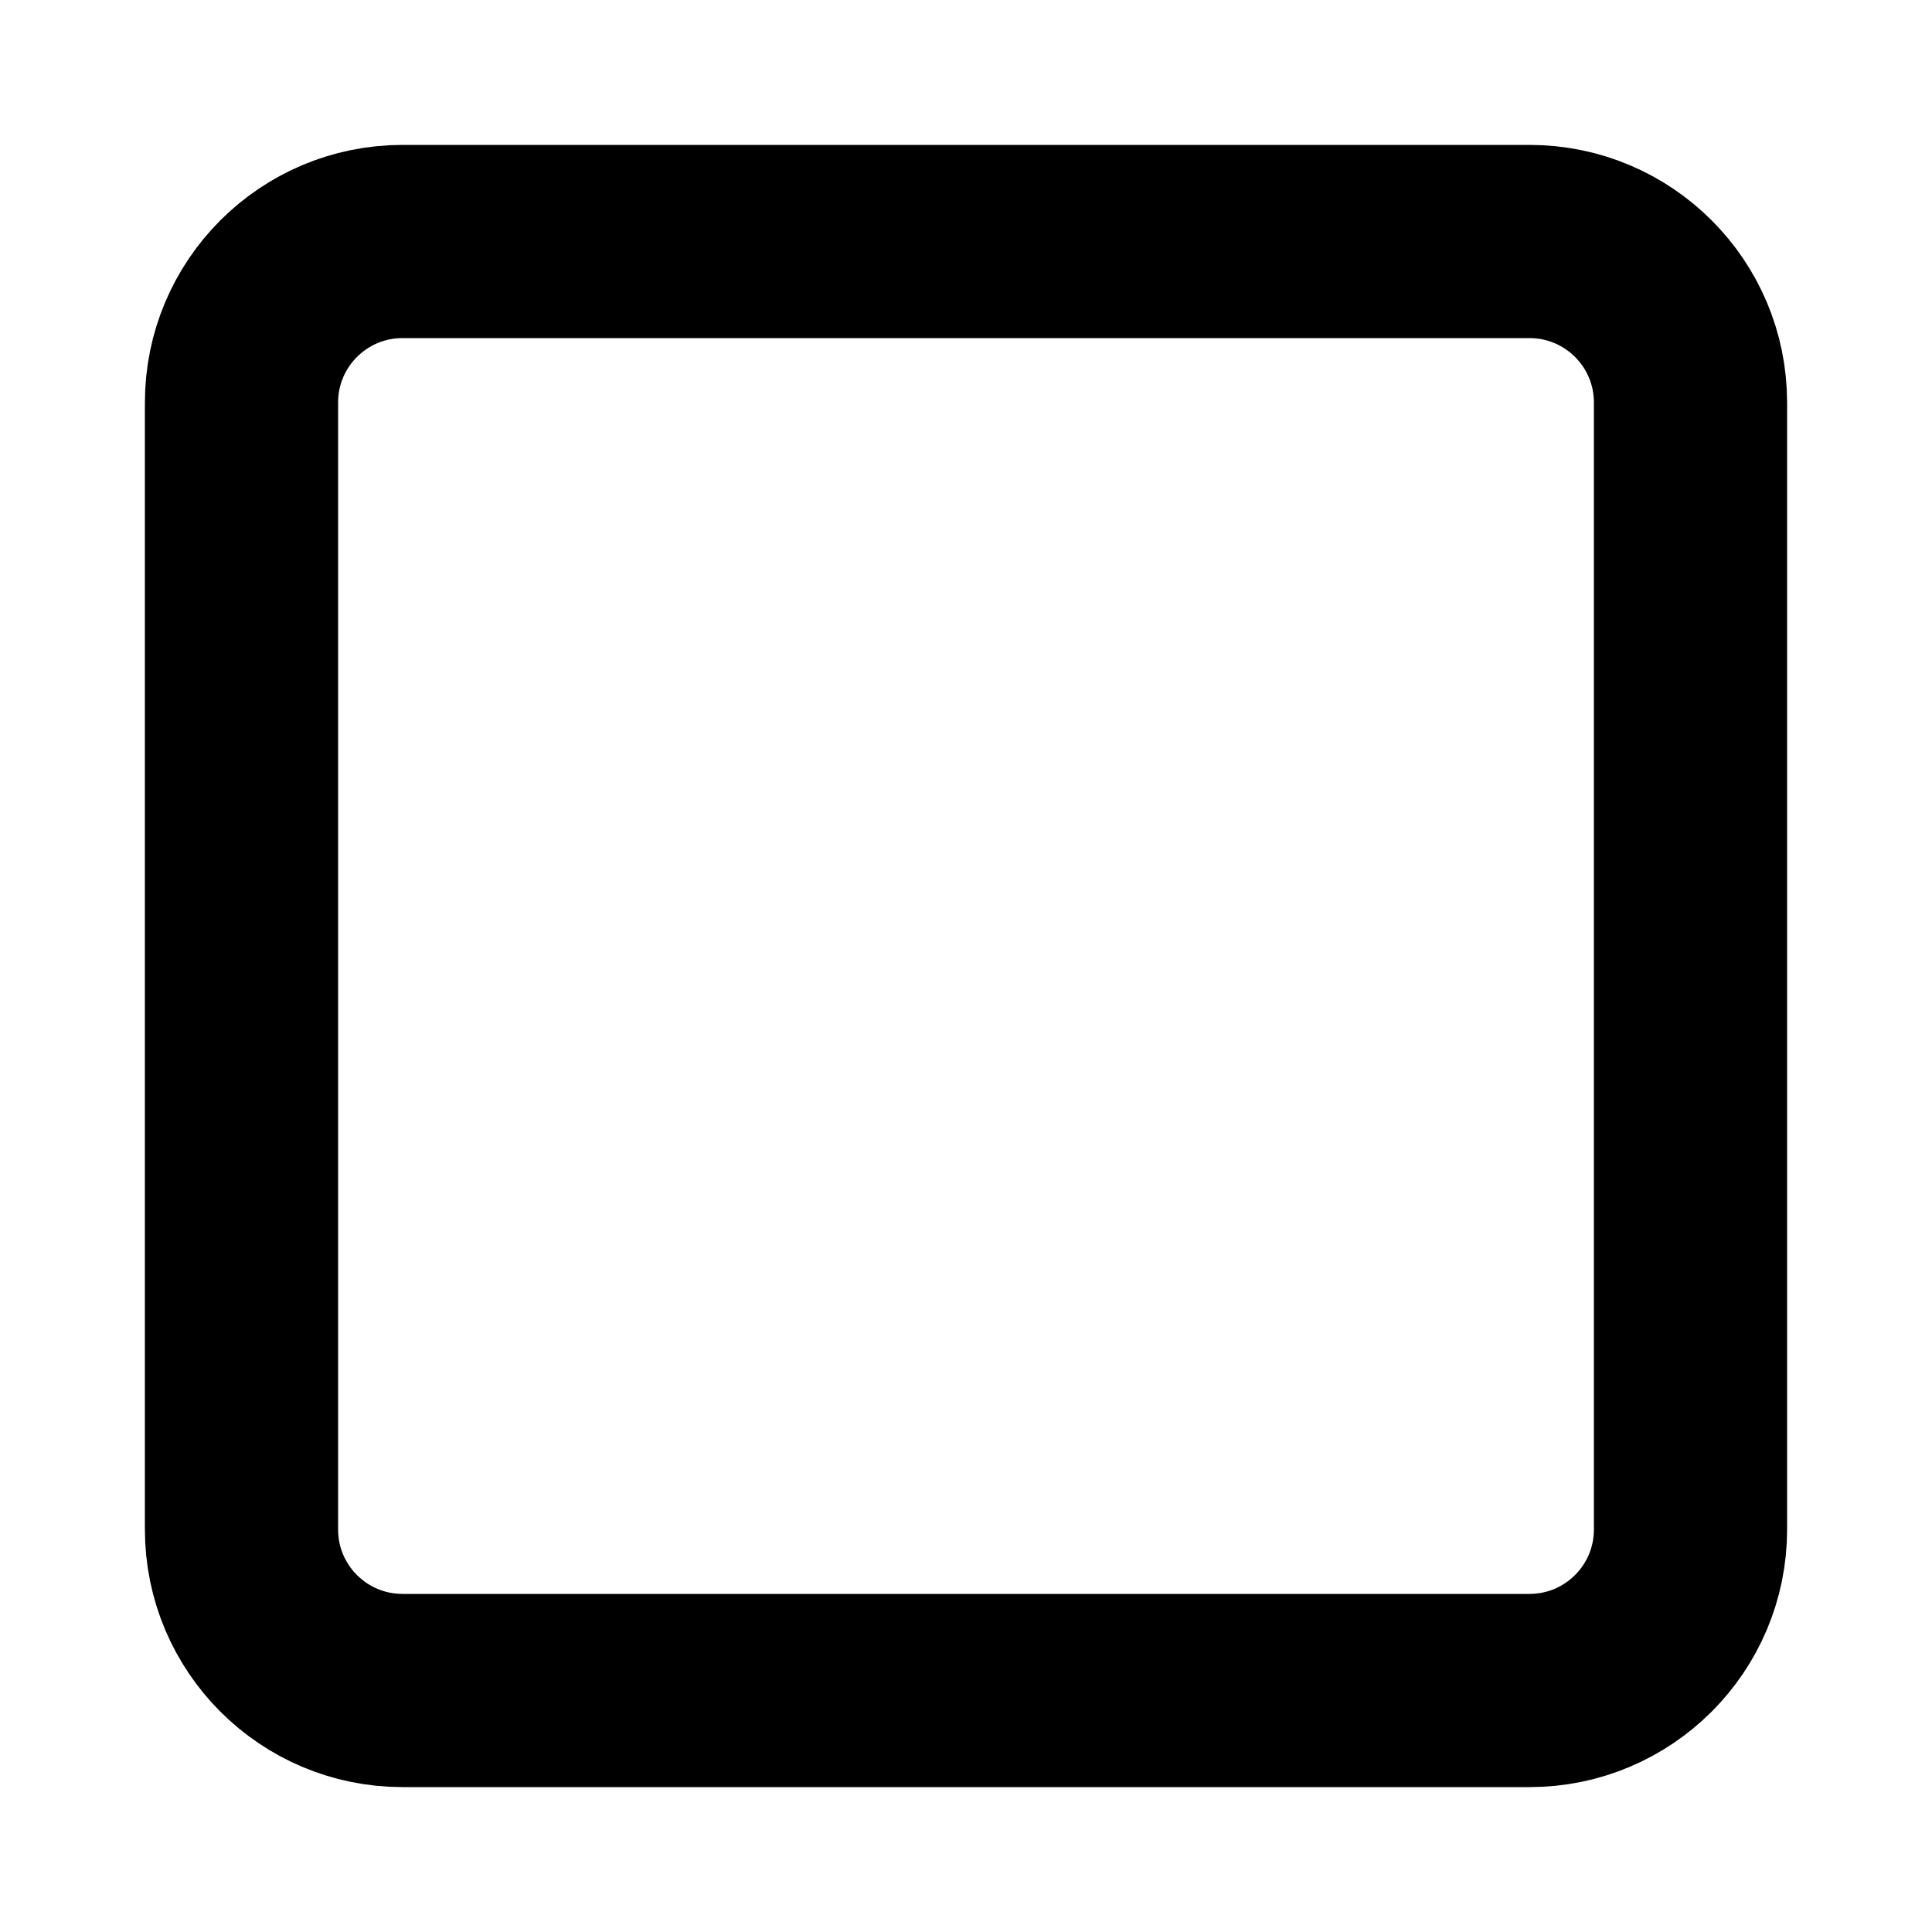
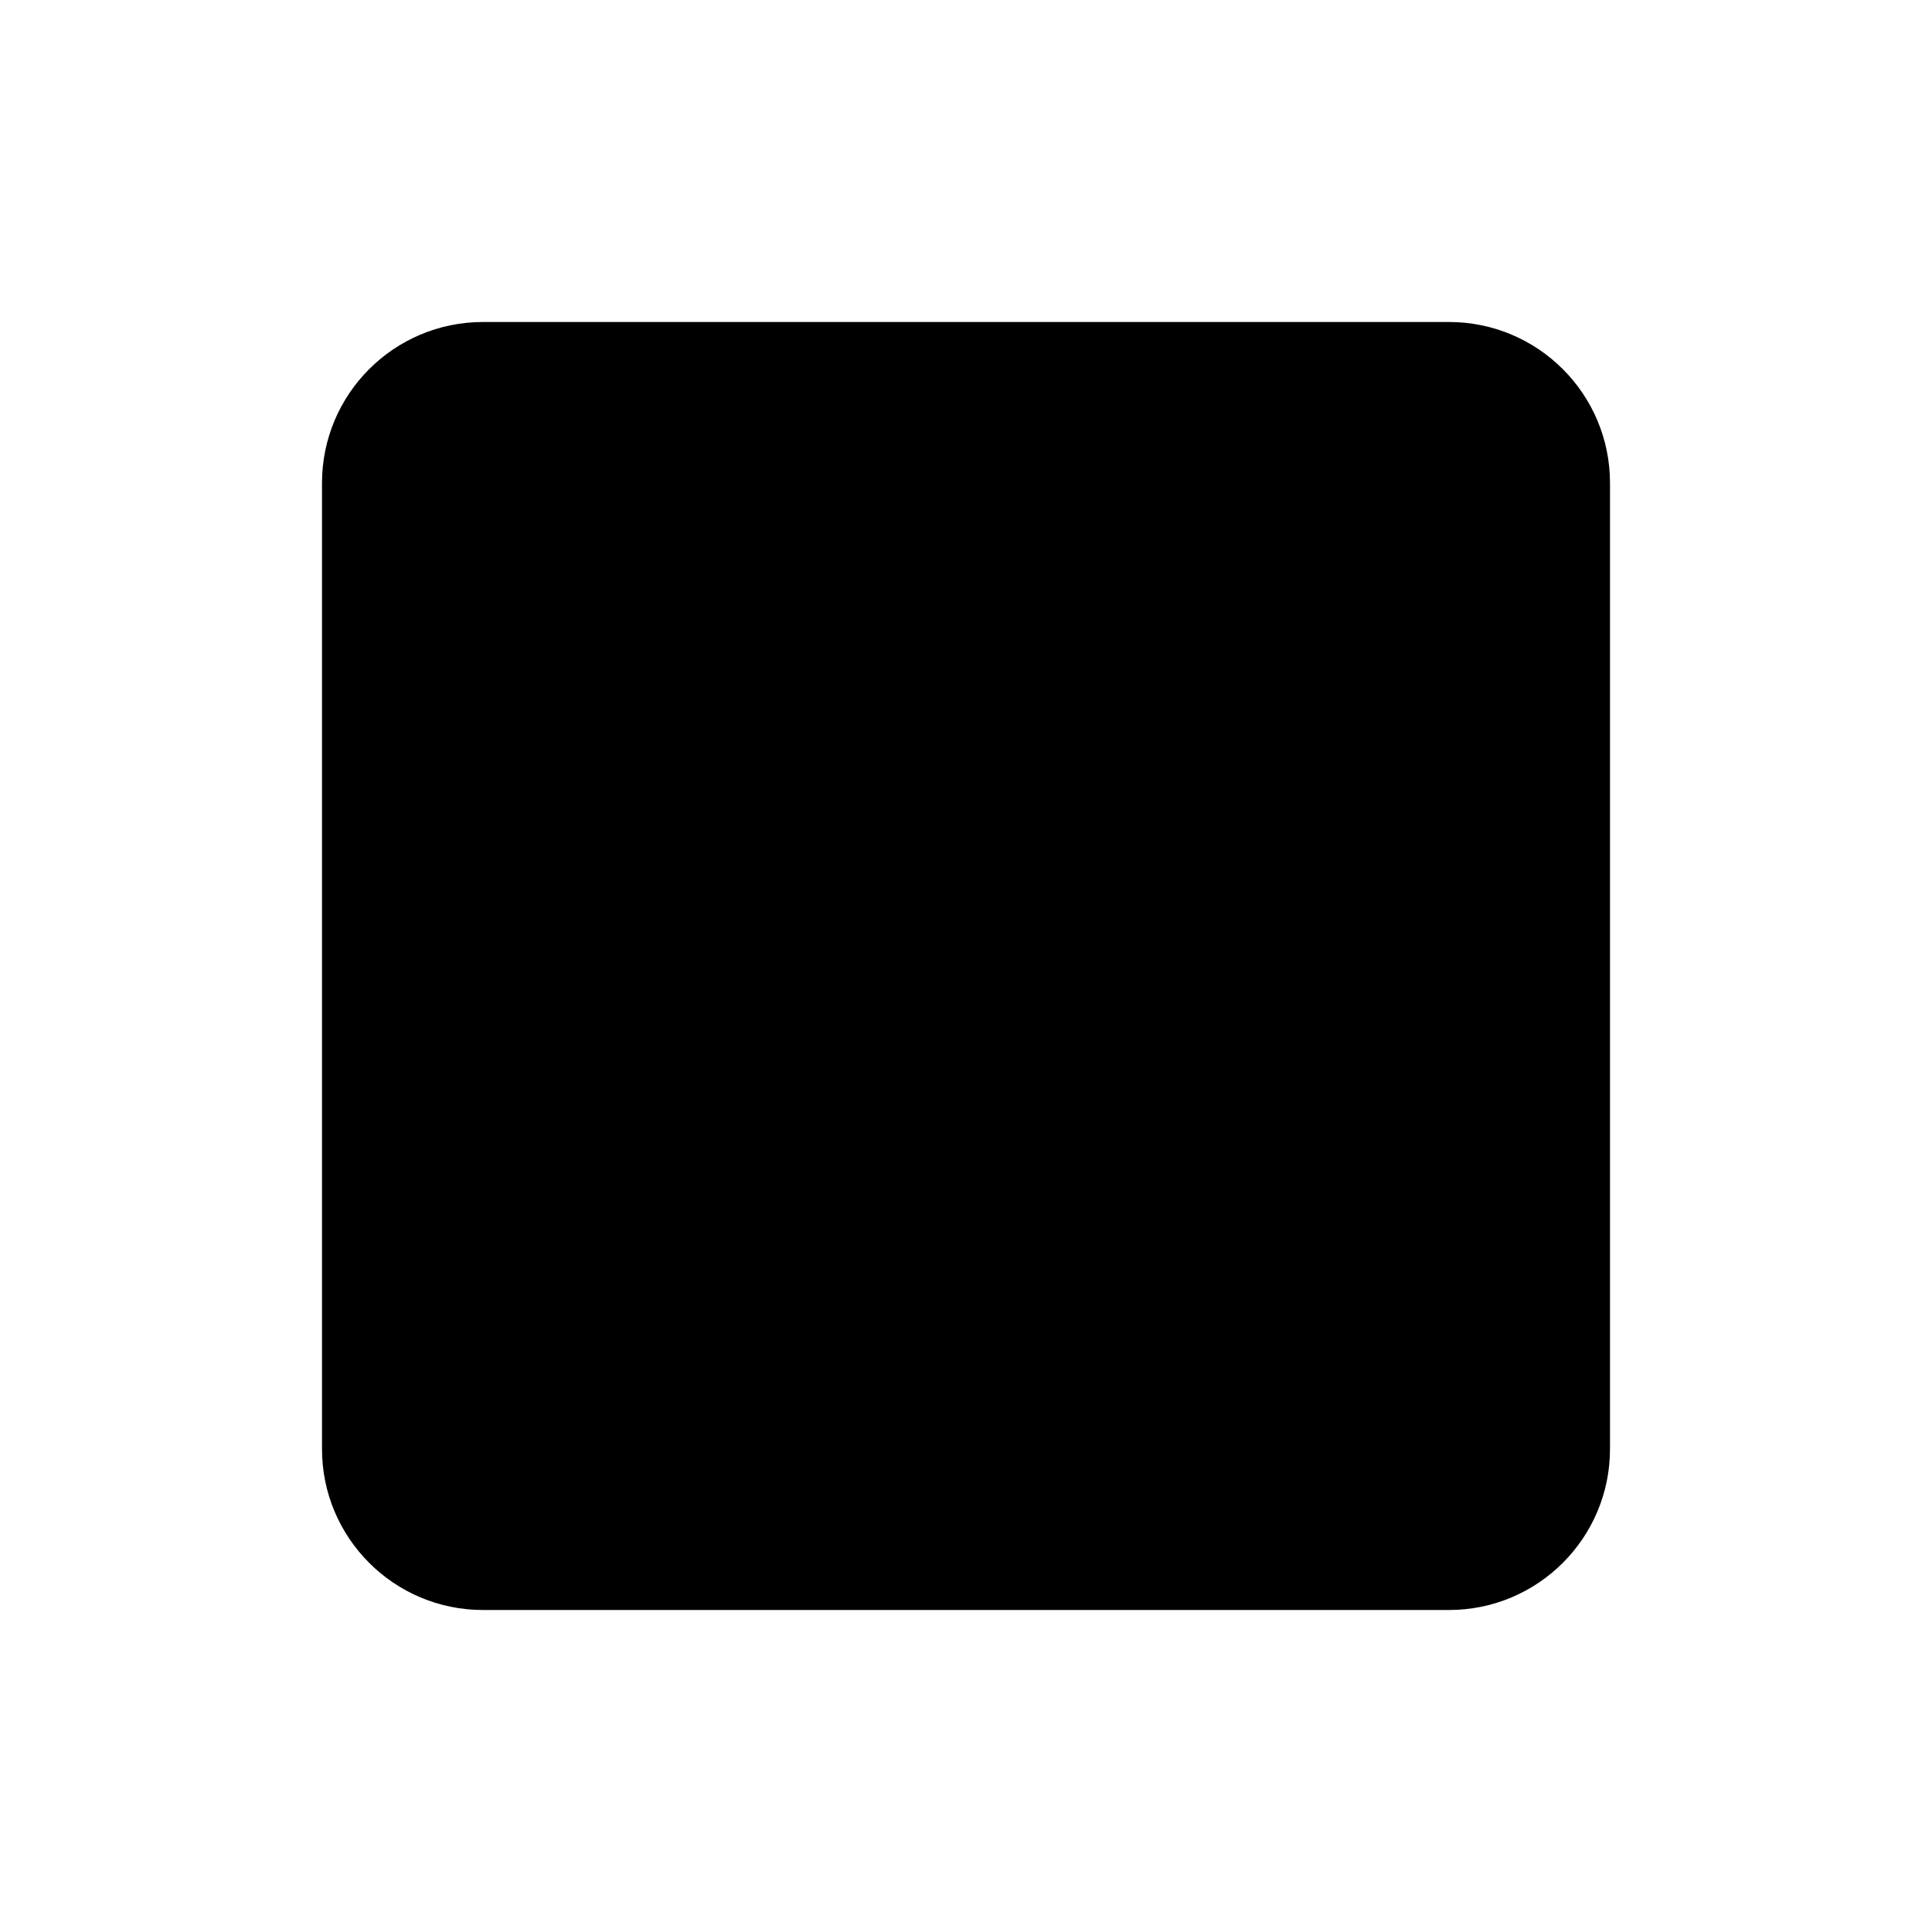
<svg xmlns="http://www.w3.org/2000/svg" viewBox="0 0 24 24" fill="none" stroke="currentColor" stroke-width="2.4" stroke-linecap="round" stroke-linejoin="round">
-   <rect x="3" y="3" width="18" height="18" rx="2" />
+   <g fill="currentColor" stroke="none">
+     <rect x="4" y="4" width="16" height="16" rx="2" />
+   </g>
</svg>
